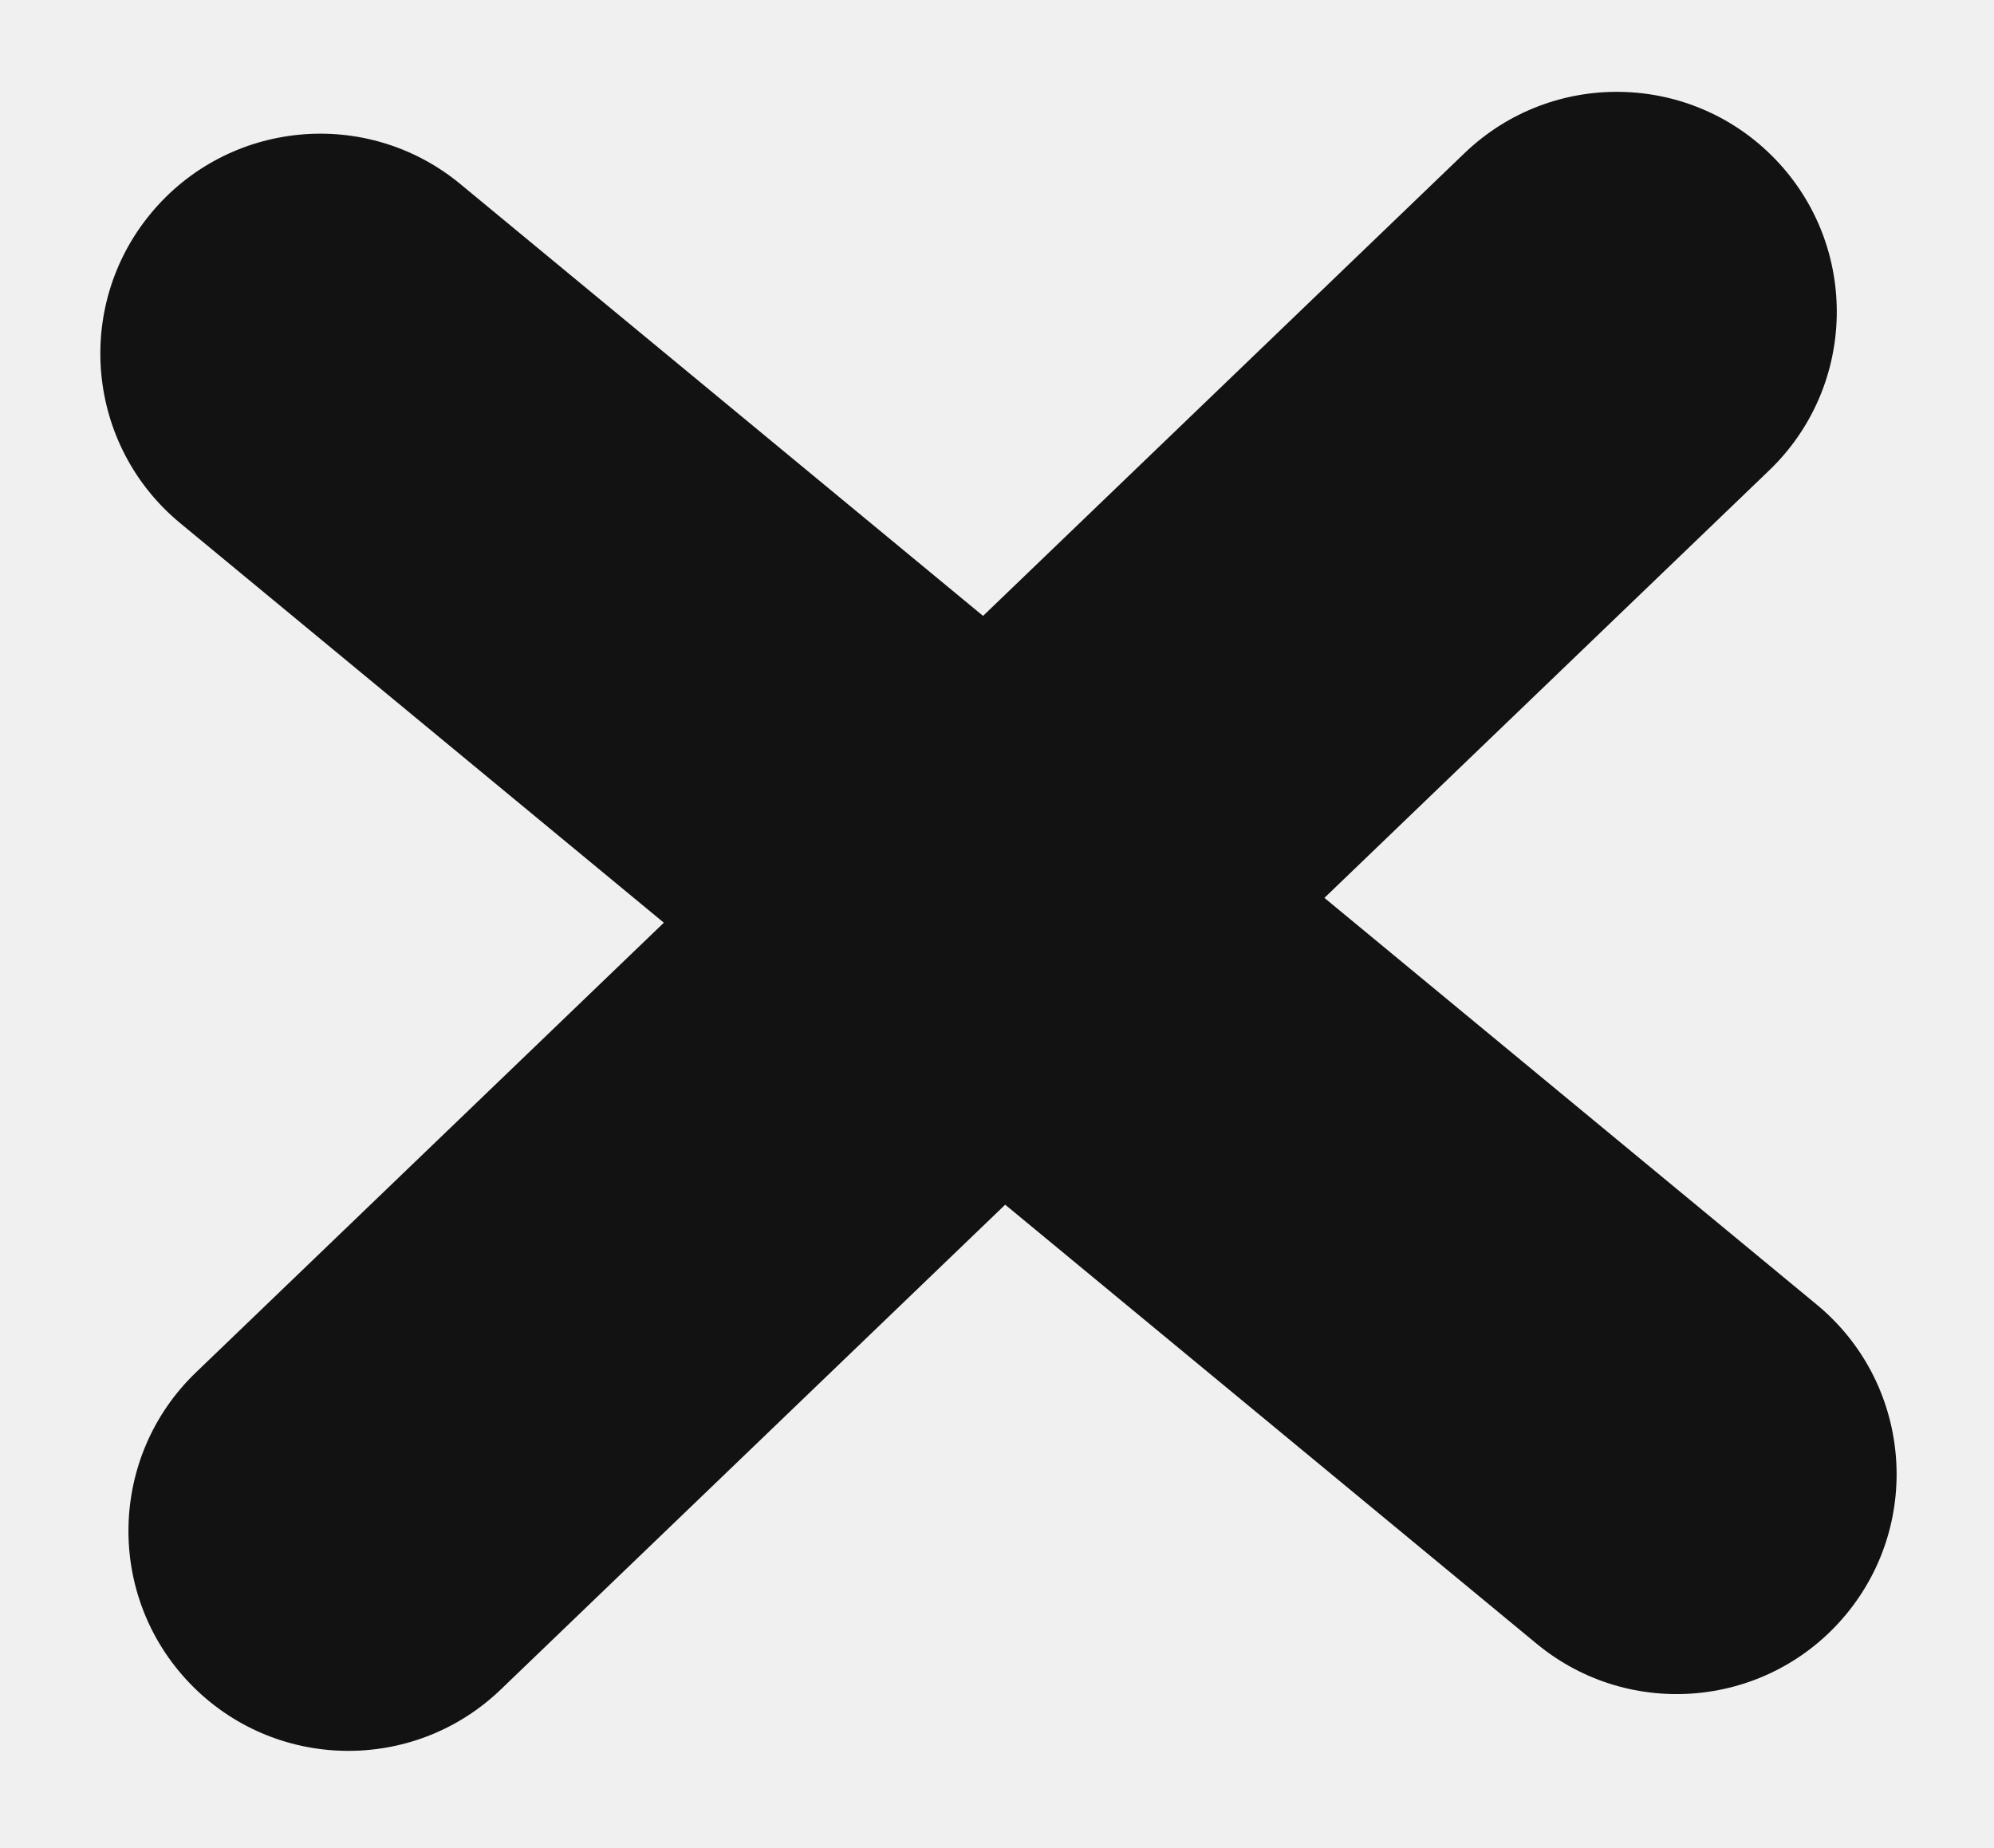
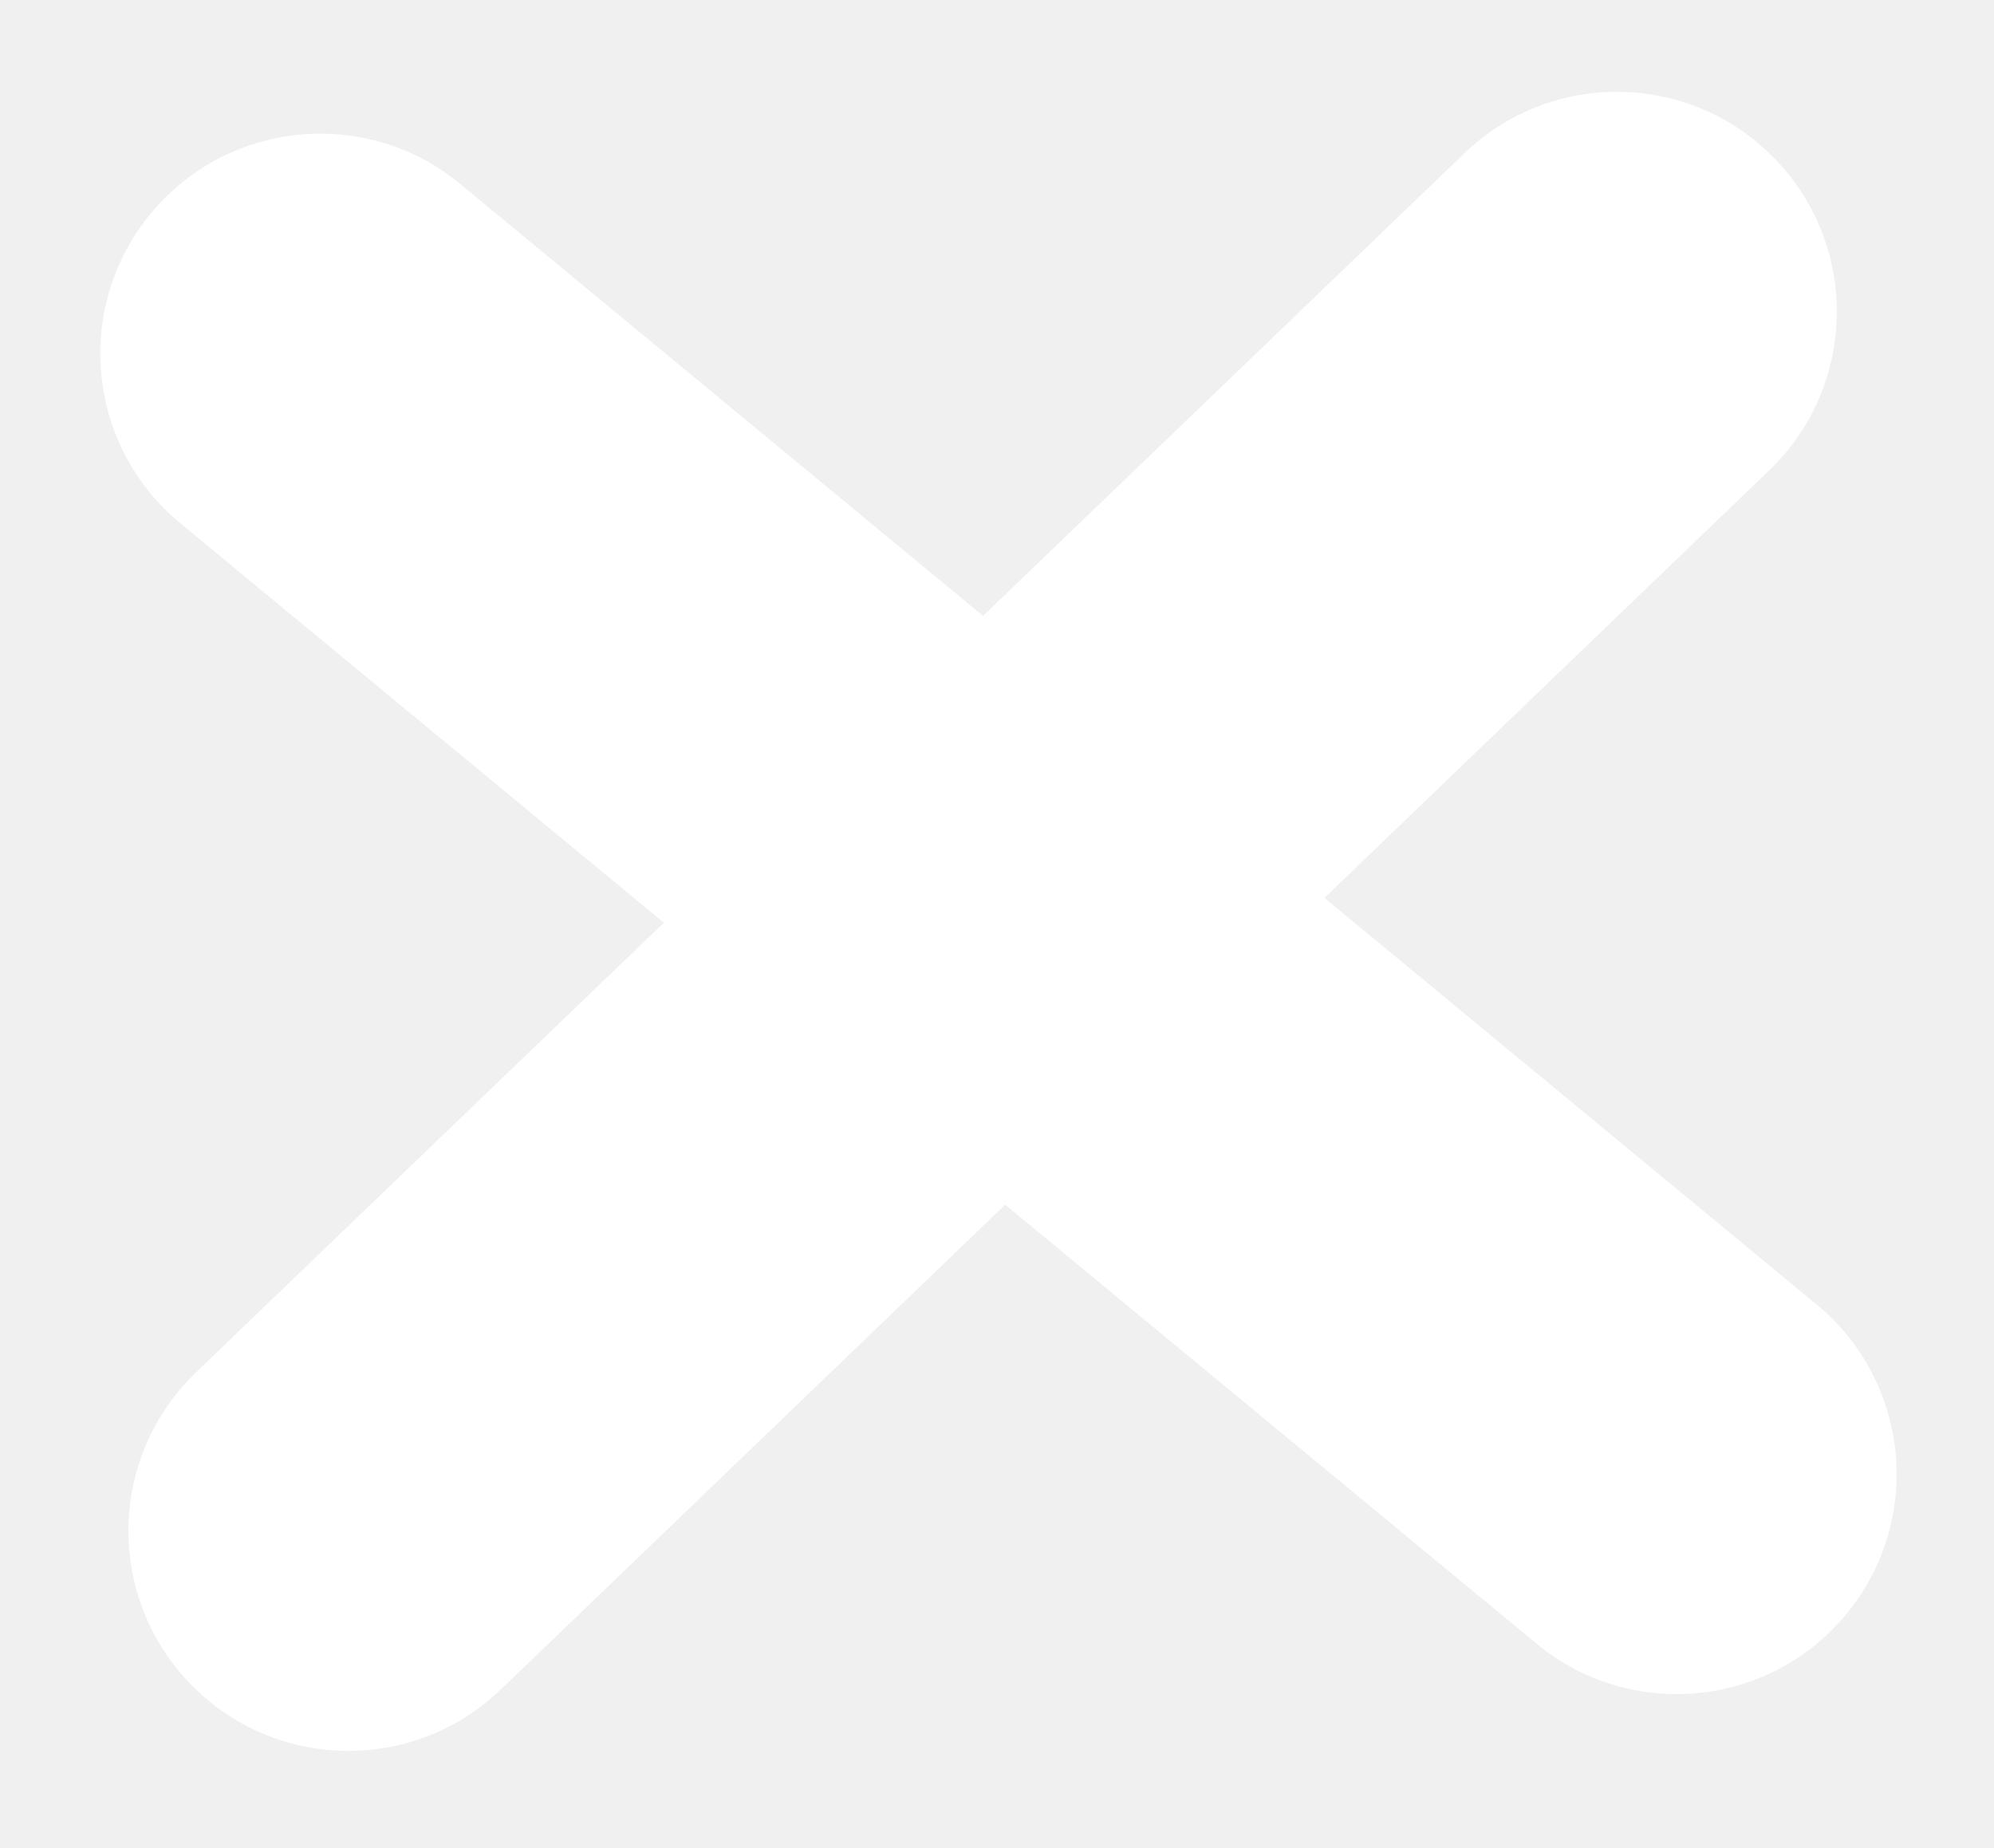
<svg xmlns="http://www.w3.org/2000/svg" width="136" height="126" viewBox="0 0 136 126" fill="none">
-   <rect x="2.552" y="104" width="150" height="30" rx="15" transform="rotate(-43.8654 2.55151 104)" fill="#121212" />
-   <rect x="19.834" y="3" width="150" height="30" rx="15" transform="rotate(39.5616 19.8335 3)" fill="#121212" />
+   <rect x="2.552" y="104" width="150" height="30" rx="15" transform="rotate(-43.8654 2.55151 104)" fill="#ffffff" />
+   <rect x="19.834" y="3" width="150" height="30" rx="15" transform="rotate(39.5616 19.8335 3)" fill="#ffffff" />
</svg>
